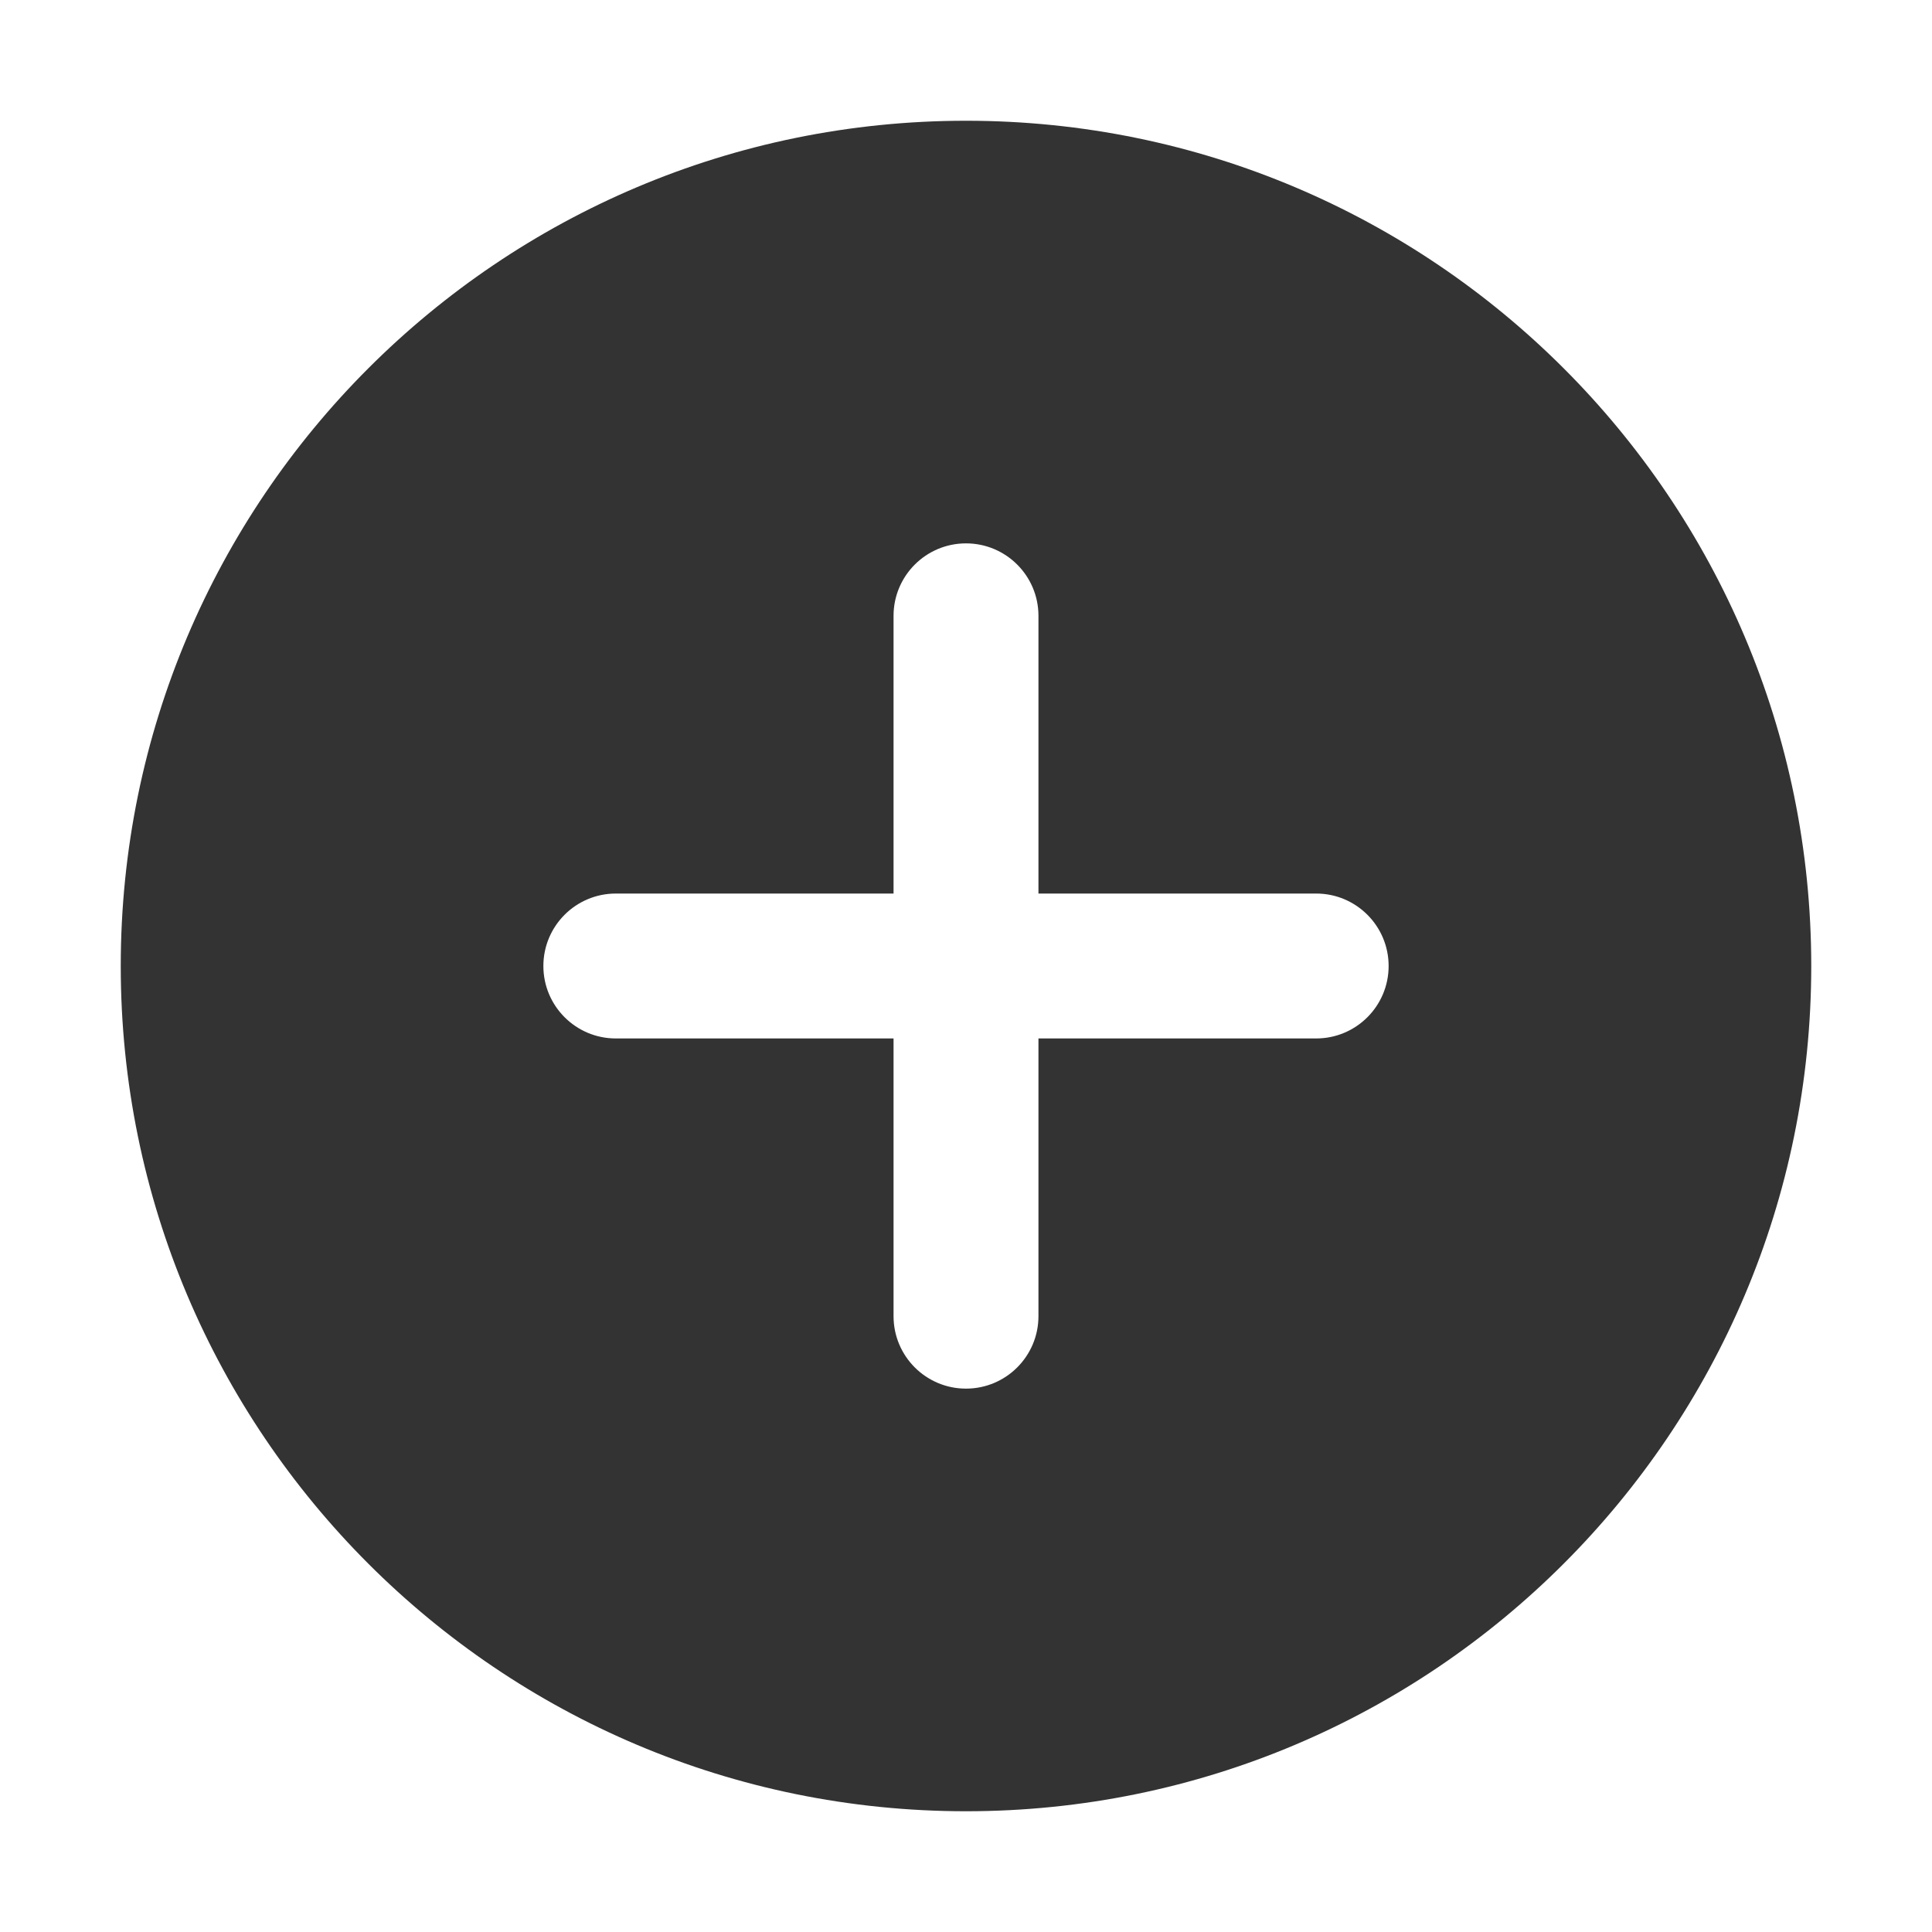
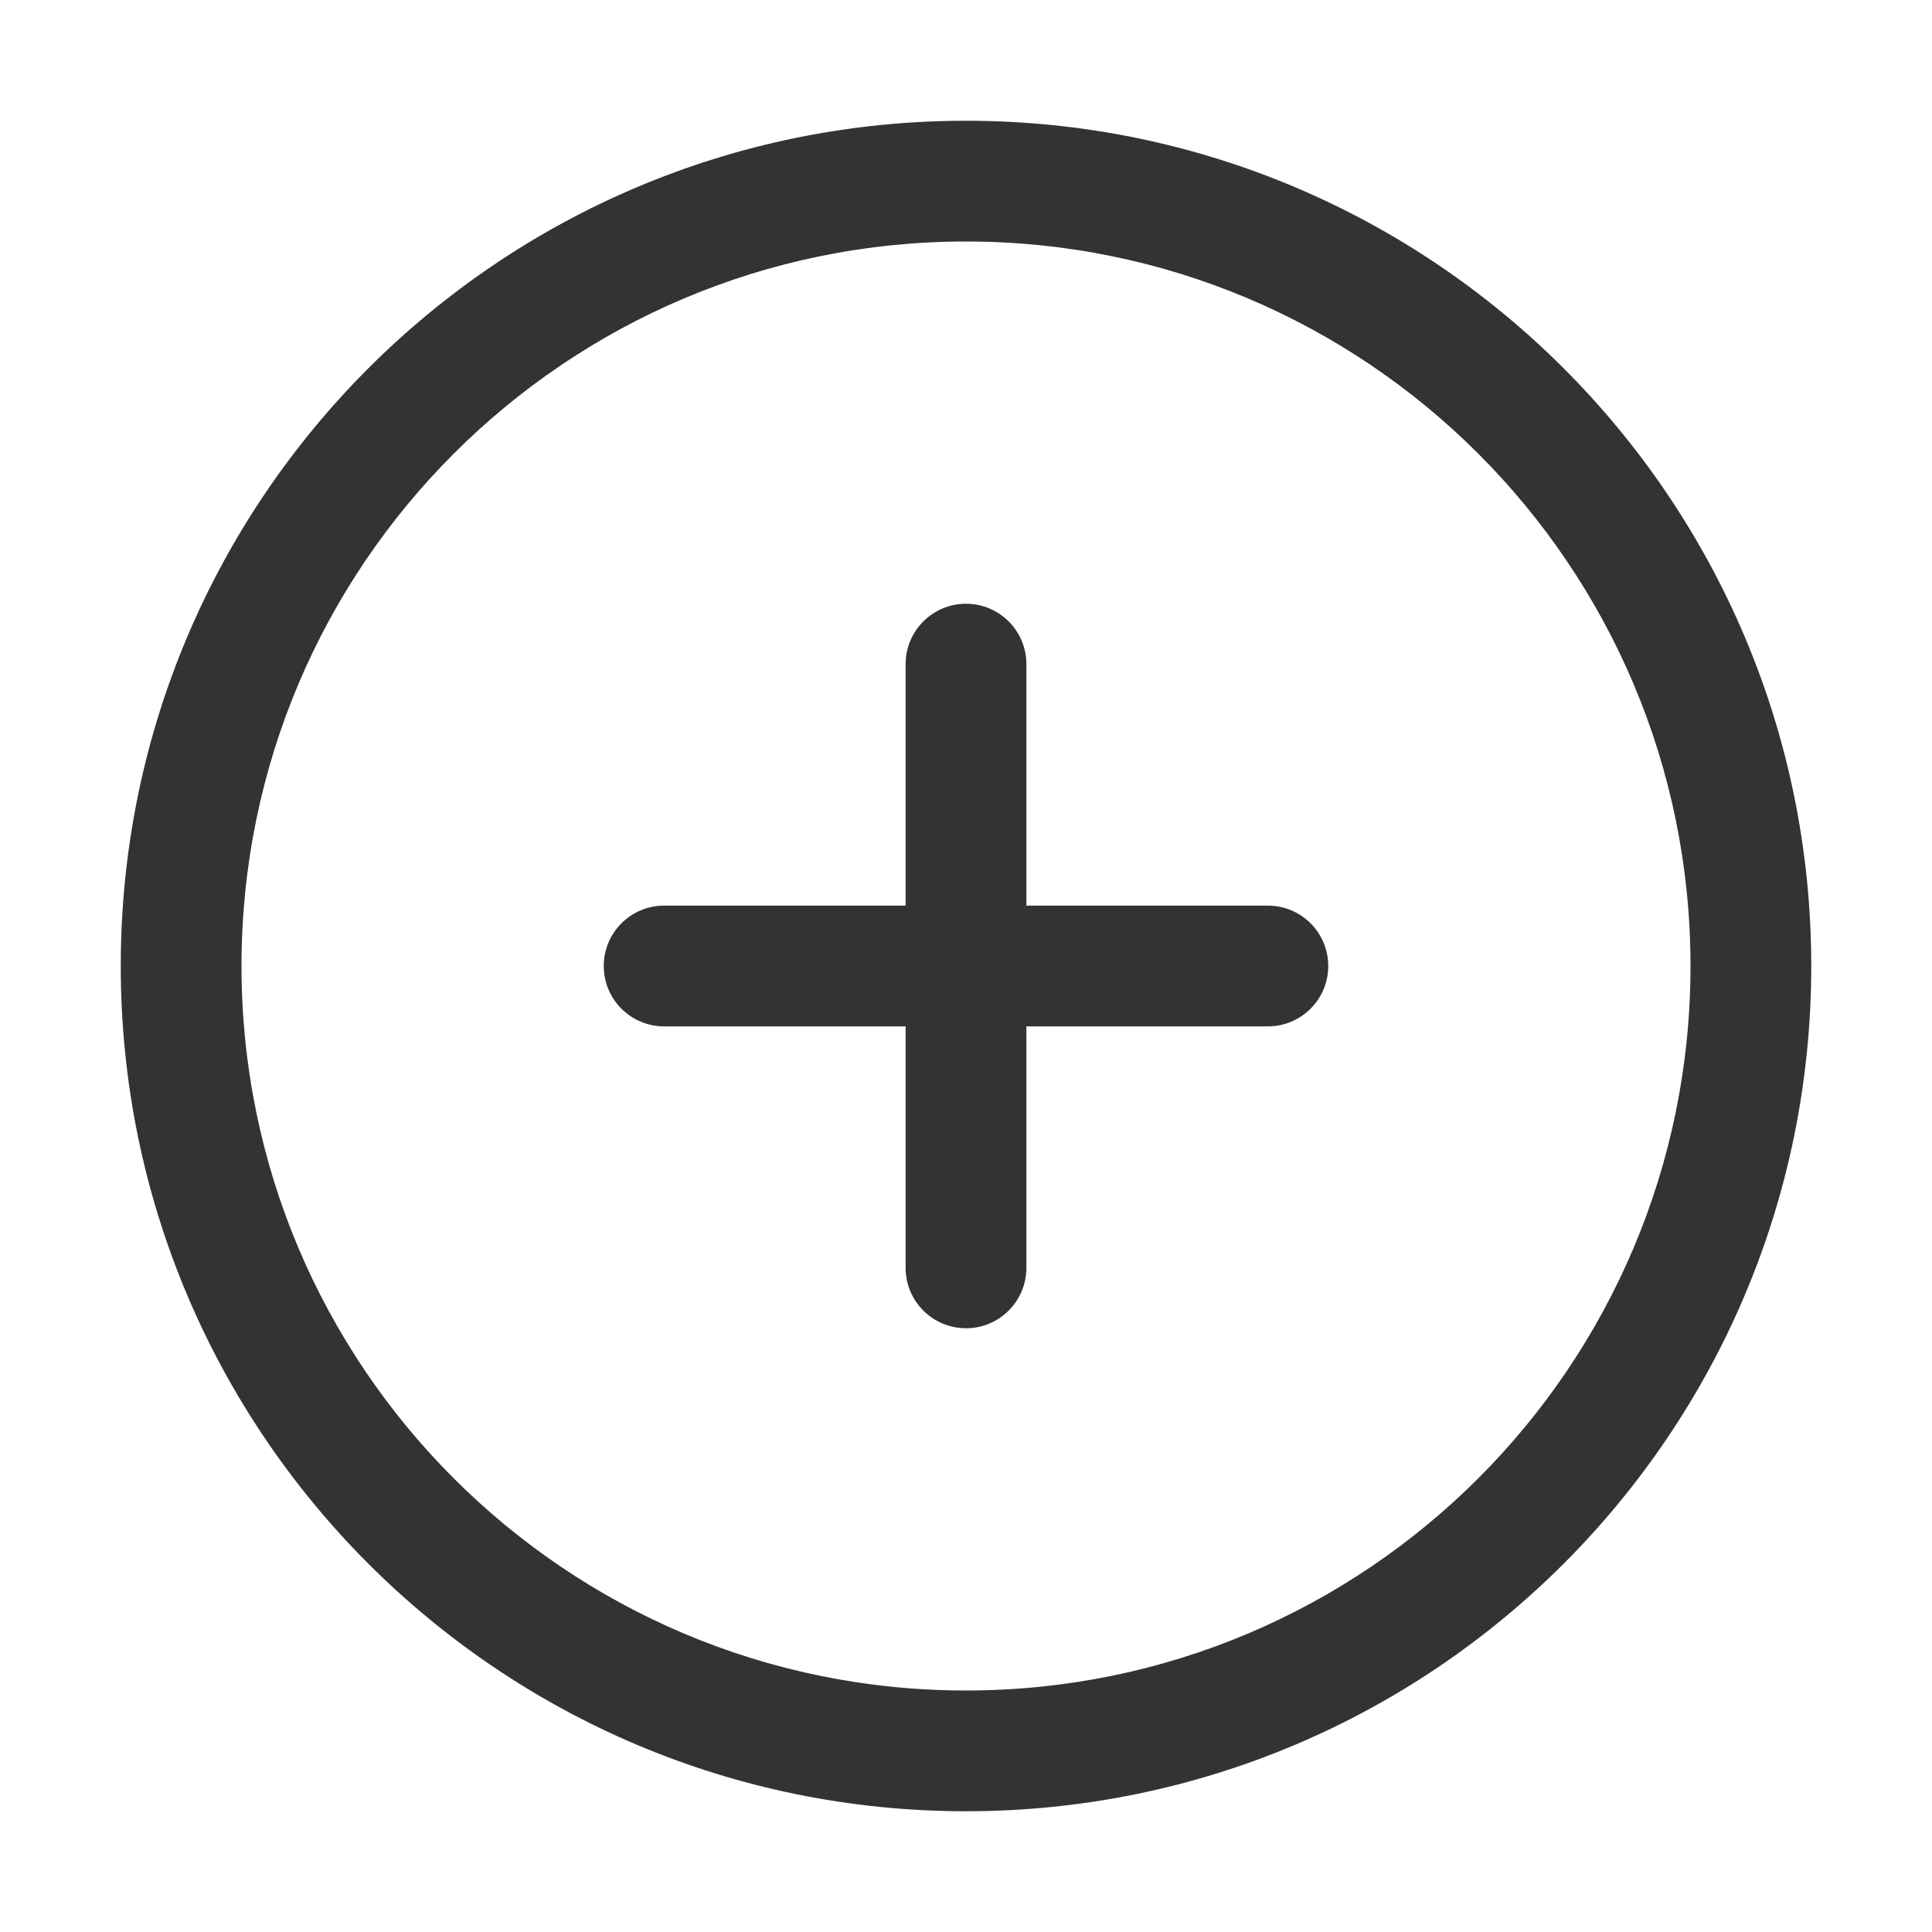
<svg xmlns="http://www.w3.org/2000/svg" class="icon" width="200" height="200" viewBox="0 0 1024 1024">
-   <path fill="#333" d="M512 64a448 448 0 110 896 448 448 0 010-896zm-38.4 409.6H326.4a38.4 38.4 0 100 76.8h147.2v147.2a38.4 38.4 0 0076.8 0V550.4h147.2a38.4 38.4 0 000-76.8H550.4V326.4a38.4 38.4 0 10-76.8 0v147.2z" />
+   <path fill="#333" d="M352 480h320a32 32 0 110 64H352a32 32 0 010-64z" />
+   <path fill="#333" d="M480 672V352a32 32 0 1164 0v320a32 32 0 01-64 0z" />
+   <path fill="#333" d="M512 896a384 384 0 100-768 384 384 0 000 768zm0 64a448 448 0 110-896 448 448 0 010 896z" />
</svg>
